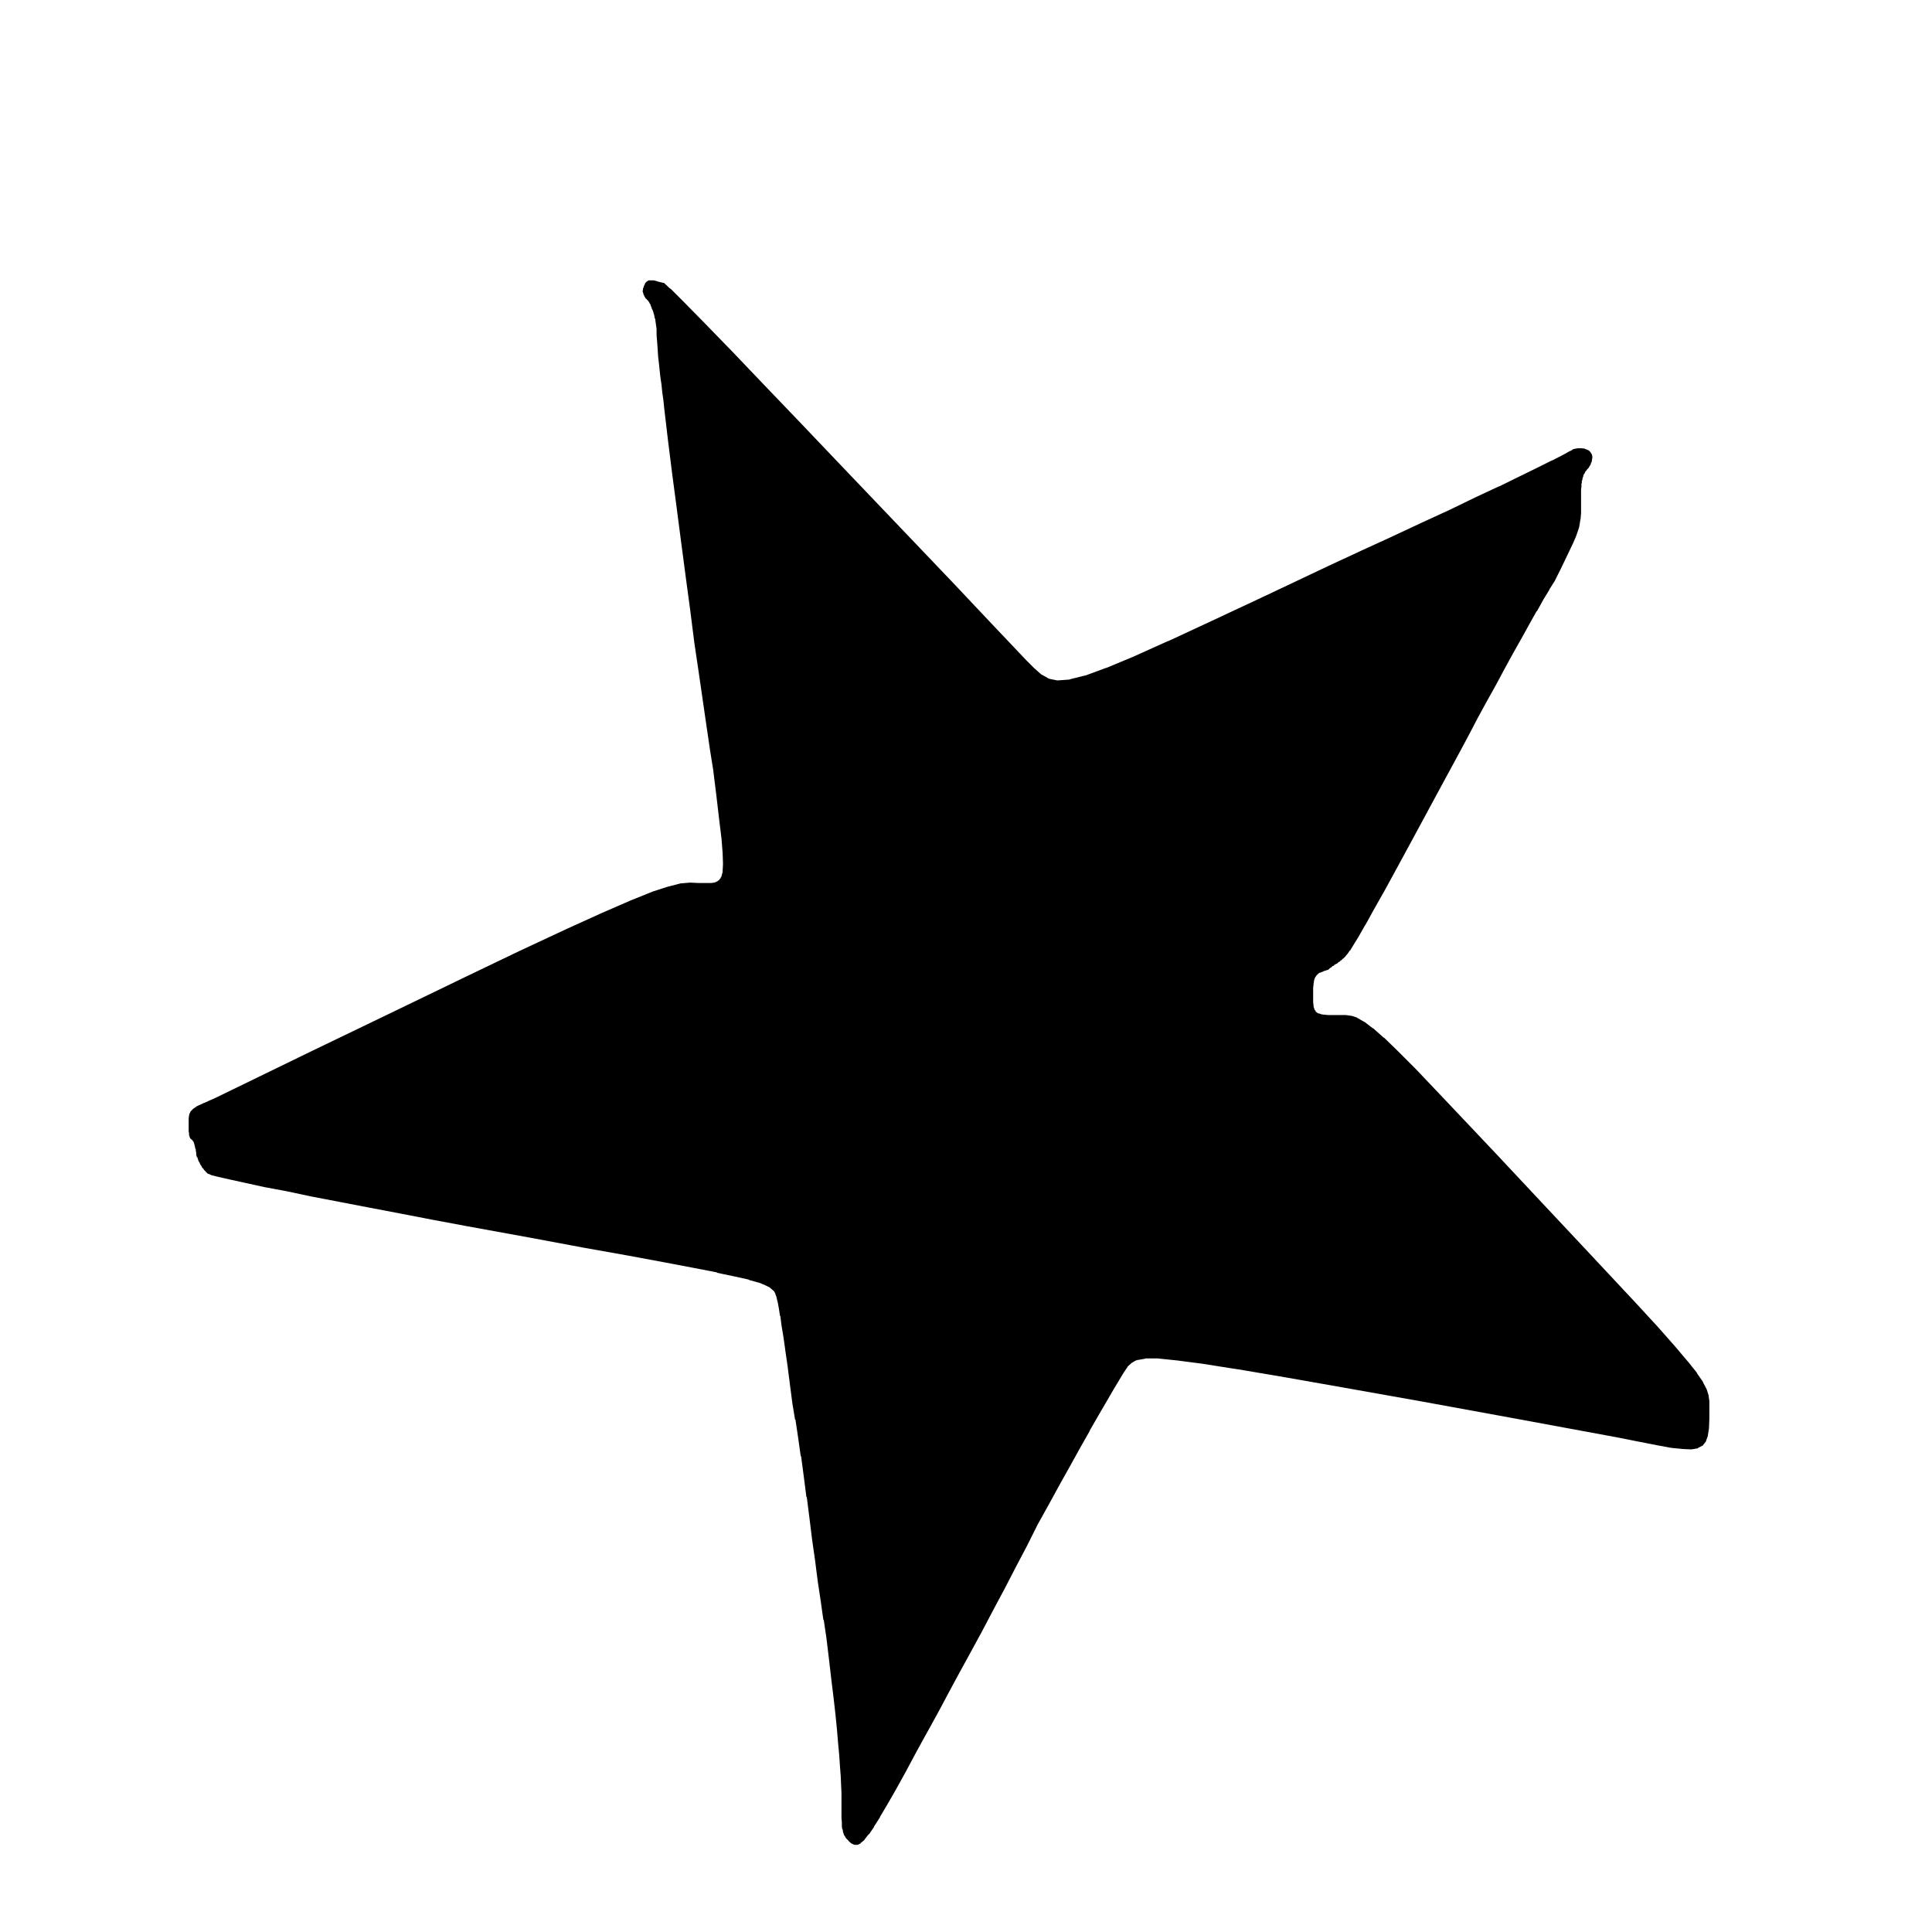
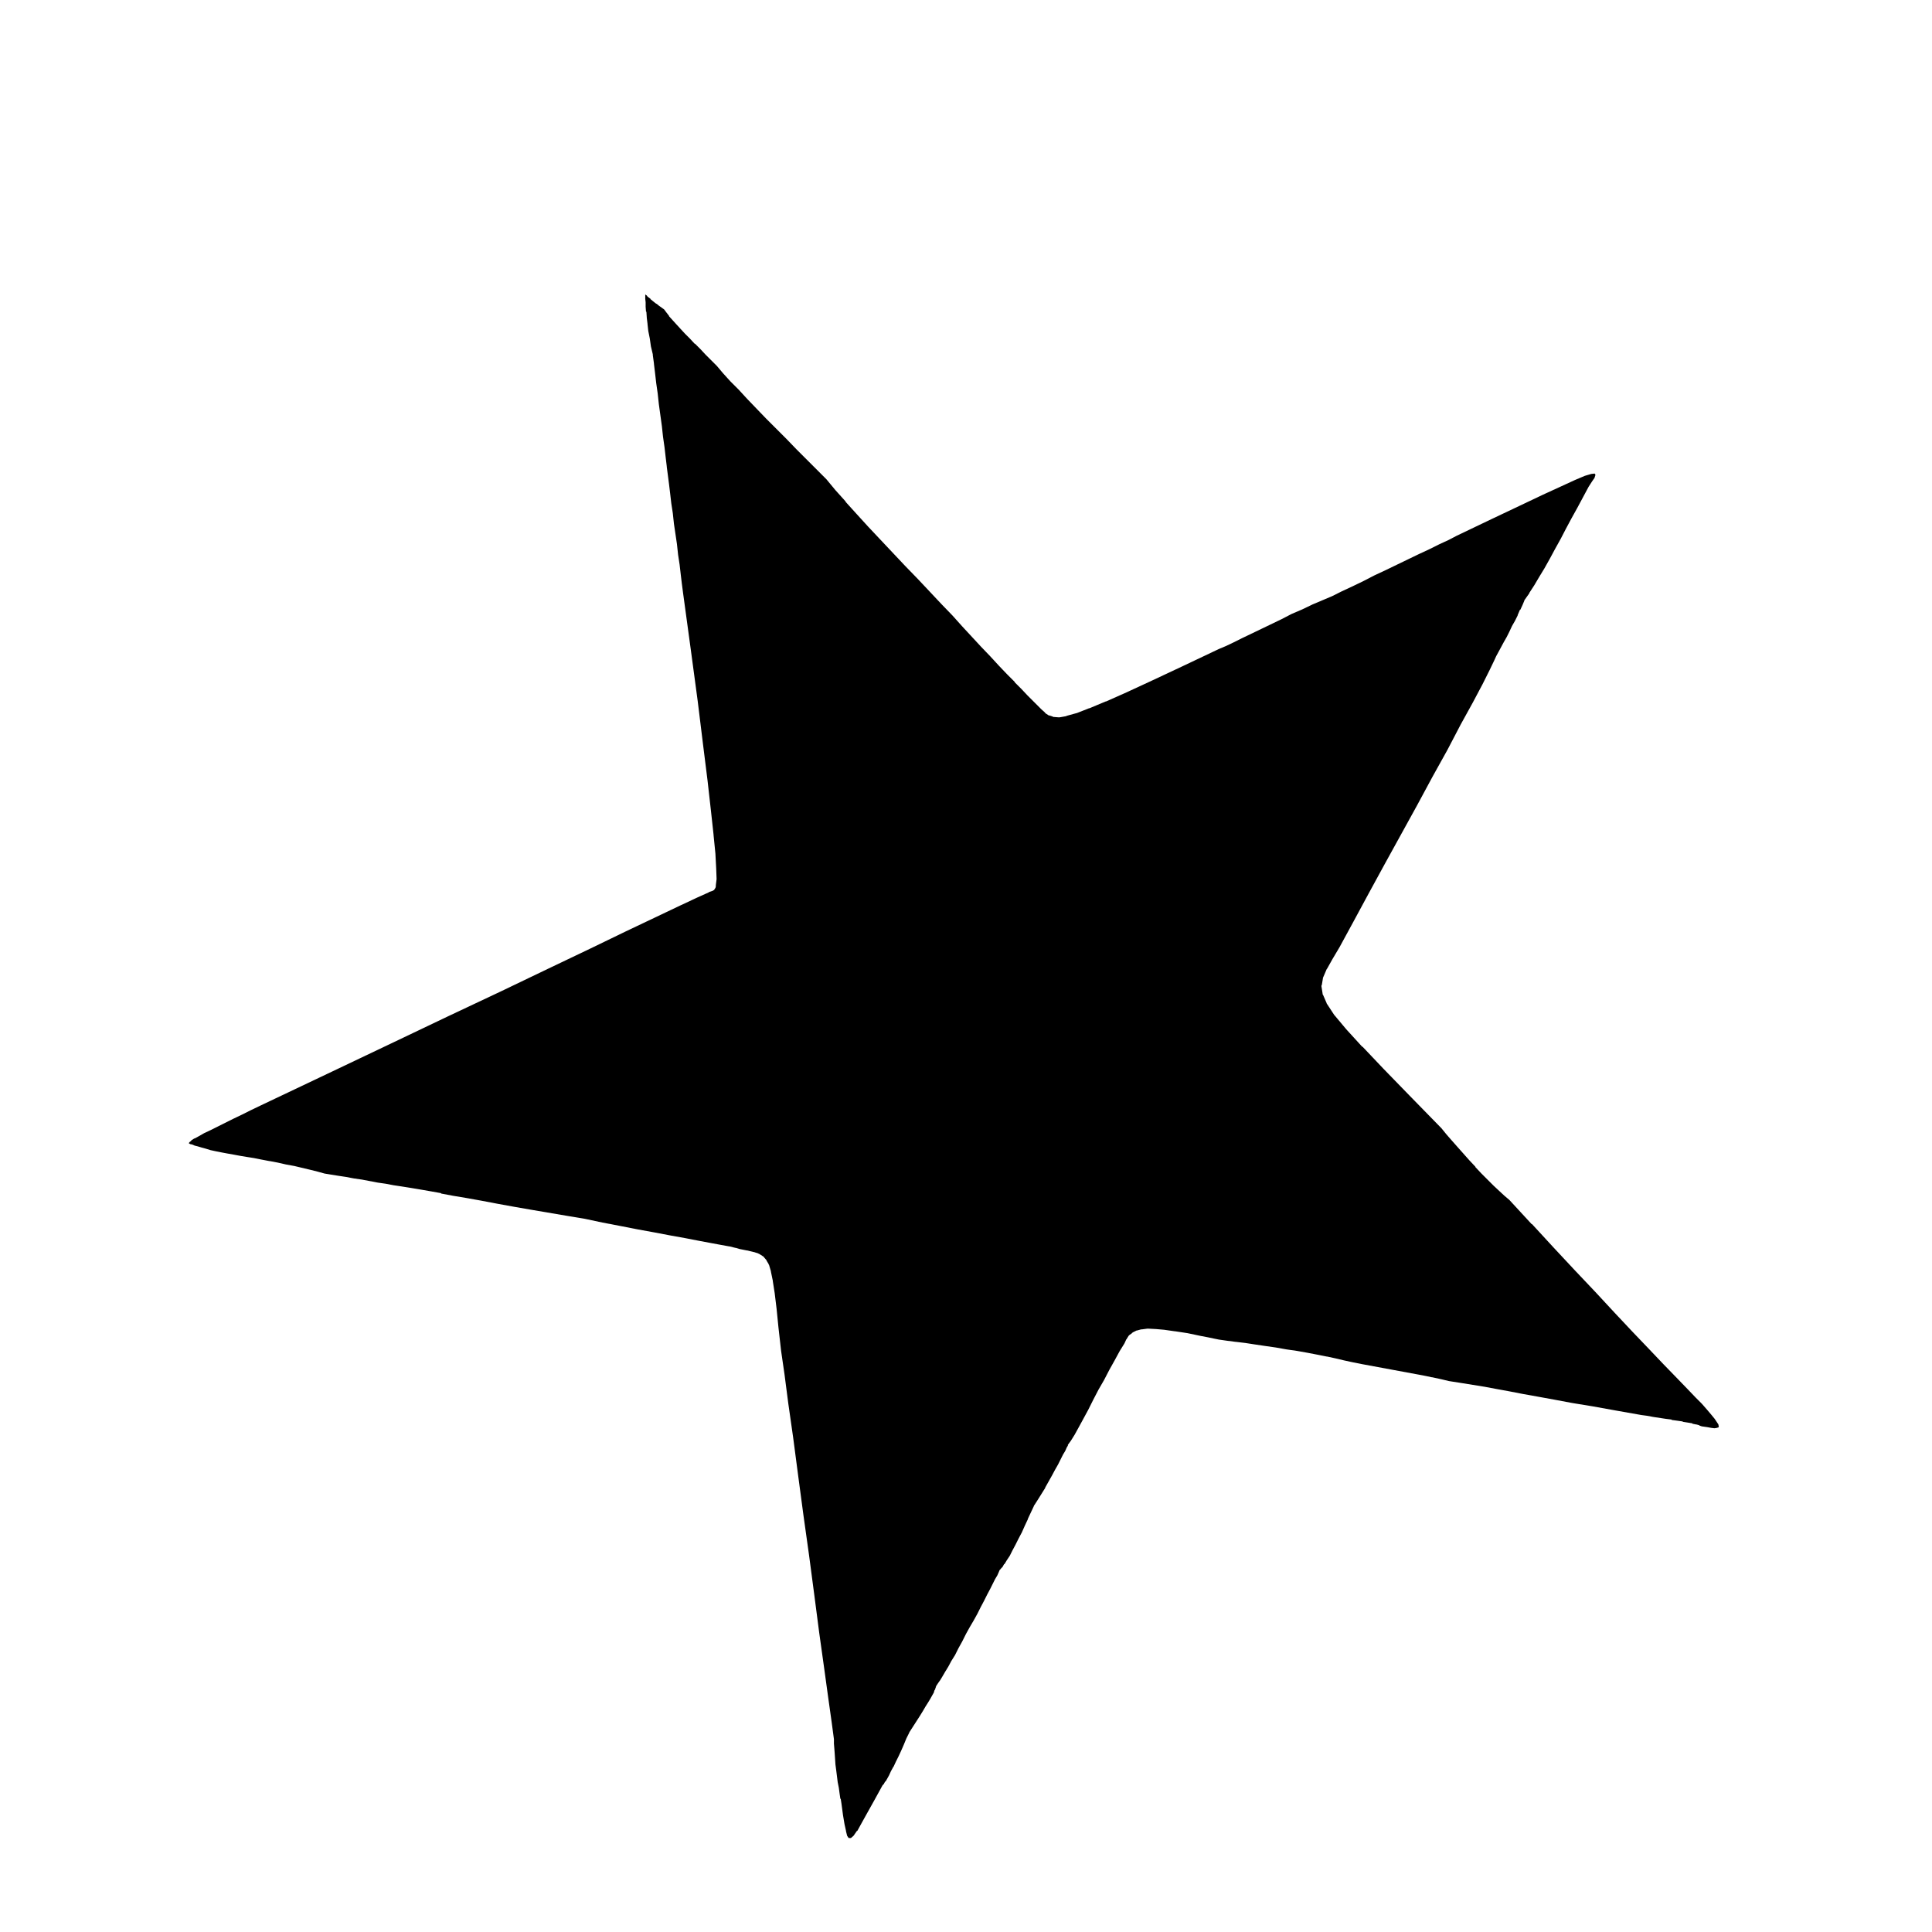
<svg xmlns="http://www.w3.org/2000/svg" width="512" height="512" viewBox="0 0 512 512">
-   <path d="M50.6,301.8 L50.6,301.9 L50.7,301.9 L50.8,302.0 L50.9,302.1 L51.0,302.2 L51.1,302.3 L51.1,302.4 L51.2,302.5 L51.3,302.6 L51.4,302.9 L51.4,302.9 L51.5,303.2 L51.5,303.3 L51.6,303.6 L51.6,303.7 L51.7,304.0 L51.7,304.1 L51.8,304.5 L51.9,304.6 L51.9,305.0 L51.9,305.1 L52.0,305.4 L52.0,305.6 L52.0,306.0 L52.0,306.0 L52.0,306.0 L52.2,306.7 L52.3,306.7 L52.5,307.3 L52.5,307.4 L52.7,307.9 L52.8,307.9 L53.0,308.4 L53.0,308.4 L53.2,308.8 L53.3,308.9 L53.5,309.2 L53.5,309.3 L53.7,309.6 L53.8,309.6 L54.0,309.9 L54.0,309.9 L54.2,310.2 L54.3,310.2 L54.5,310.5 L54.5,310.5 L54.7,310.7 L54.8,310.8 L55.0,311.0 L55.0,311.0 L55.0,311.0 L55.8,311.3 L55.9,311.4 L57.9,311.9 L57.9,311.9 L61.0,312.6 L61.0,312.6 L65.1,313.5 L70.1,314.6 L76.0,315.7 L82.6,317.1 L89.9,318.5 L97.7,320.0 L106.1,321.6 L114.9,323.3 L124.0,325.0 L140.5,328.0 L154.4,330.6 L166.2,332.7 L166.2,332.7 L175.9,334.5 L175.9,334.5 L183.8,336.0 L183.8,336.0 L190.0,337.2 L190.0,337.3 L194.8,338.3 L194.8,338.3 L198.4,339.1 L198.5,339.2 L201.0,339.9 L201.1,339.9 L202.8,340.6 L203.0,340.7 L204.0,341.2 L204.1,341.3 L204.2,341.4 L204.8,341.9 L204.9,342.0 L205.0,342.1 L205.1,342.2 L205.2,342.2 L205.2,342.4 L205.3,342.5 L205.5,342.9 L205.5,343.0 L205.8,343.8 L205.8,343.9 L206.1,345.1 L206.1,345.1 L206.4,346.7 L206.4,346.7 L206.7,348.7 L206.8,348.8 L207.1,351.2 L207.1,351.2 L207.6,354.2 L207.6,354.2 L208.1,357.7 L208.1,357.8 L208.7,361.9 L208.7,361.9 L209.3,366.6 L209.3,366.6 L210.0,372.0 L210.0,372.0 L210.7,376.2 L210.8,376.2 L211.5,380.9 L211.5,380.9 L212.2,385.9 L212.3,385.9 L213.0,391.2 L213.0,391.2 L213.7,396.7 L213.8,396.7 L214.5,402.2 L215.2,407.9 L216.0,413.5 L216.7,419.0 L217.5,424.3 L218.2,429.3 L218.3,429.3 L219.0,434.0 L219.0,434.0 L219.7,439.8 L219.7,439.8 L220.3,445.0 L220.3,445.0 L220.9,449.9 L220.9,449.9 L221.4,454.3 L221.4,454.3 L221.8,458.3 L221.8,458.3 L222.1,461.9 L222.1,461.9 L222.4,465.1 L222.4,465.1 L222.6,468.1 L222.6,468.1 L222.8,470.7 L222.8,470.7 L222.9,473.0 L222.9,473.1 L223.0,475.1 L223.0,475.2 L223.0,477.0 L223.0,477.0 L223.0,478.9 L223.0,480.4 L223.0,480.5 L223.0,481.8 L223.0,481.8 L223.1,482.9 L223.1,483.0 L223.1,483.9 L223.1,484.0 L223.2,484.7 L223.3,484.8 L223.4,485.4 L223.4,485.5 L223.6,486.0 L223.6,486.1 L223.8,486.5 L223.9,486.6 L224.1,487.0 L224.2,487.1 L224.5,487.5 L224.6,487.5 L225.0,488.0 L225.0,488.0 L225.7,488.6 L225.7,488.6 L225.8,488.6 L226.4,488.9 L226.5,488.9 L226.5,488.9 L227.2,488.9 L227.2,488.9 L227.3,488.9 L228.1,488.5 L228.1,488.4 L228.1,488.4 L229.1,487.6 L229.1,487.5 L230.2,486.1 L230.3,486.1 L231.6,484.2 L231.6,484.1 L233.2,481.6 L233.2,481.5 L235.1,478.3 L235.1,478.3 L237.4,474.3 L240.0,469.6 L243.0,464.0 L243.0,464.0 L244.7,460.9 L244.7,460.9 L246.7,457.3 L249.0,453.1 L251.5,448.4 L254.2,443.4 L257.1,438.1 L260.1,432.6 L263.1,426.9 L266.2,421.1 L269.2,415.3 L272.2,409.6 L275.0,404.0 L275.0,404.0 L278.0,398.6 L278.0,398.6 L280.9,393.3 L280.9,393.3 L283.7,388.3 L283.7,388.3 L286.3,383.6 L286.3,383.6 L288.8,379.2 L288.8,379.1 L291.1,375.1 L291.1,375.1 L293.2,371.5 L293.2,371.5 L295.0,368.4 L295.0,368.4 L296.5,365.9 L296.5,365.9 L297.7,363.9 L297.7,363.9 L298.5,362.7 L298.6,362.6 L298.9,362.1 L299.0,362.0 L299.1,361.9 L299.9,361.2 L300.0,361.1 L300.1,361.1 L300.2,361.0 L301.1,360.5 L301.3,360.5 L301.4,360.4 L301.6,360.4 L303.3,360.1 L303.4,360.1 L303.6,360.0 L306.6,360.0 L306.8,360.0 L311.6,360.5 L311.7,360.5 L318.6,361.4 L318.6,361.4 L328.1,362.9 L328.2,362.9 L340.6,365.0 L340.6,365.0 L356.5,367.8 L356.5,367.8 L376.2,371.3 L376.2,371.3 L400.3,375.7 L429.0,381.0 L429.0,381.0 L434.5,382.1 L439.1,383.0 L439.1,383.0 L442.9,383.7 L442.9,383.7 L445.9,384.0 L445.9,384.0 L448.2,384.1 L448.2,384.1 L448.3,384.1 L450.0,383.8 L450.0,383.7 L450.0,383.7 L451.2,383.1 L451.3,383.1 L451.3,383.0 L452.1,382.0 L452.1,382.0 L452.1,381.9 L452.6,380.5 L452.6,380.4 L452.6,380.4 L452.9,378.5 L452.9,378.4 L453.0,376.0 L453.0,376.0 L453.0,373.0 L453.0,373.0 L453.0,371.4 L453.0,371.3 L452.8,369.9 L452.8,369.8 L452.8,369.8 L452.3,368.2 L452.3,368.2 L452.3,368.2 L451.3,366.3 L451.3,366.2 L449.7,363.9 L449.7,363.8 L447.3,360.8 L447.2,360.7 L443.9,356.8 L443.9,356.8 L439.4,351.7 L439.4,351.7 L433.6,345.4 L426.4,337.7 L417.6,328.3 L407.0,317.0 L396.7,306.0 L388.0,296.8 L380.9,289.3 L375.1,283.2 L375.1,283.2 L370.4,278.5 L370.4,278.5 L366.8,275.0 L366.7,275.0 L363.9,272.5 L363.8,272.5 L361.6,270.8 L361.5,270.8 L359.8,269.8 L359.7,269.8 L359.7,269.7 L358.2,269.2 L358.2,269.2 L358.1,269.2 L356.7,269.0 L356.6,269.0 L355.0,269.0 L355.0,269.0 L353.4,269.0 L353.4,269.0 L352.1,269.0 L352.0,269.0 L351.0,268.9 L350.9,268.9 L350.2,268.8 L350.1,268.8 L350.0,268.7 L349.6,268.6 L349.5,268.6 L349.3,268.5 L349.2,268.5 L349.1,268.4 L349.0,268.3 L348.8,268.2 L348.7,268.1 L348.7,268.0 L348.6,267.9 L348.5,267.7 L348.4,267.6 L348.3,267.4 L348.3,267.2 L348.2,267.1 L348.1,266.6 L348.1,266.4 L348.0,265.6 L348.0,265.5 L348.0,264.4 L348.0,264.4 L348.0,263.0 L348.0,263.0 L348.0,261.9 L348.0,261.8 L348.1,260.9 L348.1,260.8 L348.2,260.2 L348.2,260.0 L348.3,259.6 L348.4,259.4 L348.4,259.3 L348.5,259.1 L348.6,258.9 L348.7,258.8 L348.8,258.6 L348.9,258.5 L349.0,258.4 L349.1,258.3 L349.2,258.2 L349.3,258.1 L349.5,257.9 L349.7,257.8 L350.1,257.7 L350.2,257.6 L350.6,257.5 L350.7,257.4 L351.3,257.2 L351.3,257.2 L352.0,257.0 L352.0,257.0 L352.0,257.0 L352.2,256.8 L352.3,256.7 L352.5,256.5 L352.6,256.5 L352.9,256.3 L352.9,256.2 L353.2,256.0 L353.3,256.0 L353.6,255.8 L353.6,255.7 L354.4,255.3 L354.7,255.0 L354.7,255.0 L355.1,254.8 L355.1,254.7 L355.4,254.5 L355.4,254.5 L355.7,254.3 L355.7,254.2 L356.0,254.0 L356.0,254.0 L356.5,253.5 L356.5,253.5 L357.0,252.9 L357.1,252.8 L357.7,251.9 L357.8,251.9 L358.7,250.4 L358.7,250.4 L360.0,248.3 L360.0,248.3 L361.7,245.3 L361.8,245.2 L364.0,241.2 L367.0,235.9 L370.6,229.3 L375.1,221.0 L380.5,211.0 L387.0,199.0 L389.3,194.7 L389.3,194.7 L391.6,190.3 L391.6,190.3 L394.0,185.9 L394.0,185.9 L396.4,181.6 L396.4,181.6 L398.7,177.3 L398.7,177.3 L401.0,173.1 L401.0,173.1 L403.2,169.2 L403.2,169.2 L405.3,165.4 L405.3,165.4 L407.2,162.0 L407.3,162.0 L409.0,158.9 L409.0,158.9 L410.6,156.3 L410.6,156.2 L412.0,154.0 L412.0,154.0 L413.6,150.8 L414.9,148.1 L416.0,145.8 L416.0,145.8 L416.9,143.9 L416.9,143.9 L417.6,142.3 L417.6,142.3 L418.1,140.9 L418.1,140.9 L418.5,139.7 L418.5,139.6 L418.7,138.5 L418.7,138.4 L418.9,137.3 L418.9,137.2 L419.0,136.0 L419.0,136.0 L419.0,134.6 L419.0,134.6 L419.0,133.0 L419.0,131.8 L419.0,131.8 L419.0,130.7 L419.0,130.7 L419.0,129.8 L419.0,129.7 L419.1,128.9 L419.1,128.9 L419.1,128.1 L419.2,128.1 L419.2,127.4 L419.3,127.3 L419.4,126.8 L419.4,126.7 L419.6,126.2 L419.6,126.0 L419.8,125.6 L419.9,125.5 L420.1,125.1 L420.2,124.9 L420.5,124.6 L420.6,124.4 L421.0,124.0 L421.0,124.0 L421.0,124.0 L421.4,123.3 L421.5,123.2 L421.7,122.5 L421.7,122.5 L421.8,122.5 L421.9,121.8 L421.9,121.8 L421.9,121.8 L422.0,121.2 L422.0,121.1 L422.0,121.1 L421.9,120.6 L421.9,120.5 L421.9,120.5 L421.6,120.0 L421.6,120.0 L421.6,120.0 L421.3,119.6 L421.2,119.5 L421.2,119.5 L420.7,119.2 L420.7,119.2 L420.7,119.2 L420.1,119.0 L420.0,118.9 L420.0,118.9 L419.2,118.8 L419.2,118.8 L419.1,118.8 L418.2,118.8 L418.1,118.8 L417.0,119.0 L417.0,119.0 L417.0,119.0 L416.2,119.5 L416.1,119.5 L414.3,120.5 L414.3,120.5 L411.4,122.0 L411.3,122.0 L407.5,123.9 L407.5,123.9 L402.8,126.2 L402.8,126.2 L397.3,128.9 L397.2,128.9 L391.0,131.8 L391.0,131.8 L384.2,135.1 L384.2,135.1 L376.8,138.5 L376.8,138.5 L368.9,142.2 L368.9,142.2 L360.6,146.0 L360.6,146.0 L352.0,150.0 L352.0,150.0 L335.1,158.0 L335.1,158.0 L321.0,164.6 L321.0,164.6 L309.6,169.9 L309.5,169.9 L300.4,174.0 L300.4,174.0 L293.2,177.0 L293.1,177.0 L287.7,179.0 L287.6,179.0 L283.6,180.0 L283.4,180.1 L283.3,180.1 L280.5,180.3 L280.4,180.3 L280.2,180.3 L280.1,180.3 L278.1,179.9 L278.0,179.8 L277.8,179.8 L277.7,179.7 L276.1,178.8 L275.9,178.7 L275.8,178.6 L274.1,177.1 L274.0,177.0 L272.0,175.0 L272.0,175.0 L262.8,165.3 L252.9,154.8 L242.5,143.9 L232.0,132.9 L221.6,122.0 L211.6,111.5 L202.3,101.8 L194.0,93.1 L186.9,85.8 L181.4,80.2 L181.4,80.2 L177.7,76.5 L177.6,76.5 L176.0,75.0 L176.0,75.0 L176.0,75.0 L175.1,74.8 L174.3,74.6 L174.3,74.6 L173.7,74.4 L173.7,74.4 L173.2,74.3 L173.1,74.3 L172.8,74.3 L172.7,74.3 L172.4,74.3 L172.3,74.3 L172.1,74.3 L172.1,74.3 L172.1,74.3 L171.9,74.3 L171.9,74.3 L171.8,74.4 L171.7,74.4 L171.6,74.4 L171.6,74.5 L171.5,74.6 L171.4,74.6 L171.2,74.8 L171.2,74.8 L171.0,75.0 L171.0,75.0 L171.0,75.0 L170.8,75.5 L170.8,75.5 L170.6,75.9 L170.6,76.0 L170.5,76.3 L170.4,76.4 L170.4,76.7 L170.4,76.8 L170.3,77.1 L170.3,77.1 L170.3,77.2 L170.4,77.5 L170.4,77.5 L170.4,77.5 L170.5,77.8 L170.5,77.9 L170.5,77.9 L170.6,78.2 L170.7,78.3 L170.8,78.6 L170.9,78.7 L171.1,79.1 L171.2,79.1 L171.5,79.5 L171.6,79.5 L171.8,79.8 L171.9,79.9 L172.0,80.1 L172.1,80.2 L172.2,80.5 L172.3,80.5 L172.5,81.1 L172.5,81.1 L172.7,81.6 L172.7,81.7 L173.0,82.3 L173.0,82.3 L173.2,82.9 L173.2,83.0 L173.4,83.6 L173.4,83.7 L173.5,84.3 L173.6,84.4 L173.7,85.0 L173.7,85.1 L173.8,85.7 L173.8,85.8 L173.9,86.5 L173.9,86.5 L174.0,87.2 L174.0,87.3 L174.0,88.0 L174.0,88.0 L174.0,88.9 L174.0,88.9 L174.1,90.0 L174.1,90.0 L174.2,91.3 L174.2,91.3 L174.3,92.7 L174.4,94.4 L174.6,96.1 L174.8,98.0 L175.0,99.9 L175.3,101.9 L175.5,103.9 L175.8,106.0 L176.0,108.0 L176.0,108.0 L177.0,116.5 L178.1,125.3 L179.3,134.4 L180.5,143.6 L181.7,152.7 L182.9,161.6 L184.0,170.3 L185.2,178.4 L186.3,186.0 L187.3,192.9 L188.2,199.0 L189.0,204.0 L189.0,204.0 L189.9,211.3 L189.9,211.3 L190.6,217.3 L190.6,217.3 L191.2,222.2 L191.2,222.2 L191.5,226.0 L191.5,226.0 L191.6,228.8 L191.6,229.0 L191.5,230.9 L191.5,231.0 L191.5,231.1 L191.2,232.2 L191.2,232.3 L191.1,232.4 L191.0,232.5 L191.0,232.7 L190.7,233.0 L190.6,233.2 L190.5,233.3 L190.4,233.3 L190.3,233.4 L190.2,233.5 L189.8,233.7 L189.6,233.8 L189.5,233.8 L189.3,233.9 L188.5,234.0 L188.2,234.0 L186.9,234.0 L186.8,234.0 L185.0,234.0 L185.0,234.0 L182.9,233.9 L182.9,233.9 L182.9,233.9 L180.5,234.1 L180.4,234.1 L177.3,234.9 L177.2,234.9 L172.9,236.3 L172.9,236.3 L167.2,238.6 L167.2,238.6 L159.6,241.9 L159.6,241.9 L149.9,246.3 L149.9,246.3 L137.7,252.0 L122.7,259.2 L104.5,268.0 L82.7,278.5 L57.0,291.0 L57.0,291.0 L55.4,291.7 L54.1,292.3 L54.0,292.3 L53.0,292.8 L52.9,292.8 L52.1,293.2 L52.0,293.3 L51.4,293.7 L51.4,293.7 L50.9,294.1 L50.9,294.1 L50.9,294.2 L50.5,294.5 L50.5,294.6 L50.5,294.6 L50.3,295.0 L50.3,295.1 L50.2,295.1 L50.1,295.6 L50.1,295.7 L50.0,296.3 L50.0,296.3 L50.0,297.1 L50.0,297.1 L50.0,298.0 L50.0,298.5 L50.0,299.0 L50.0,299.0 L50.0,299.5 L50.0,299.5 L50.0,299.9 L50.0,299.9 L50.1,300.3 L50.1,300.4 L50.1,300.7 L50.1,300.8 L50.2,301.1 L50.2,301.1 L50.3,301.4 L50.3,301.4 L50.3,301.4 L50.4,301.6 L50.4,301.7 L50.4,301.7 L50.6,301.8 L50.6,301.8 Z " fill="#000" fill-rule="evenodd" />
+   <path d="M50.0,303.0 L50.0,303.0 L50.1,303.0 L50.1,303.0 L50.4,303.2 L50.4,303.2 L50.9,303.3 L50.9,303.3 L51.6,303.6 L51.6,303.6 L52.4,303.8 L52.4,303.8 L53.4,304.1 L53.4,304.1 L54.5,304.4 L54.5,304.4 L55.8,304.8 L55.8,304.8 L57.2,305.1 L57.2,305.1 L58.7,305.4 L58.7,305.4 L60.3,305.7 L60.3,305.7 L62.0,306.0 L62.0,306.0 L63.6,306.3 L63.6,306.3 L65.4,306.6 L65.4,306.6 L67.3,306.9 L67.3,306.9 L69.3,307.3 L69.3,307.3 L71.4,307.7 L71.5,307.7 L73.6,308.1 L73.6,308.1 L75.8,308.6 L75.8,308.6 L78.0,309.0 L78.0,309.0 L80.1,309.5 L80.1,309.5 L82.2,310.0 L82.2,310.0 L84.2,310.5 L84.2,310.5 L86.0,311.0 L86.0,311.0 L87.8,311.3 L87.8,311.3 L89.7,311.6 L89.7,311.6 L91.7,311.9 L91.7,311.9 L93.8,312.3 L93.8,312.3 L95.9,312.6 L95.9,312.6 L100.1,313.4 L102.2,313.7 L104.3,314.1 L106.3,314.4 L108.2,314.7 L110.0,315.0 L110.0,315.0 L111.8,315.3 L111.8,315.3 L114.1,315.7 L114.1,315.7 L116.9,316.2 L116.9,316.3 L120.1,316.9 L123.7,317.5 L127.6,318.2 L131.8,319.0 L136.2,319.8 L140.8,320.6 L145.5,321.4 L150.2,322.2 L155.0,323.0 L155.0,323.0 L159.7,324.0 L164.4,324.9 L169.0,325.8 L173.4,326.6 L177.6,327.4 L181.5,328.1 L185.1,328.8 L185.1,328.8 L188.3,329.4 L188.3,329.4 L191.0,329.9 L191.0,329.9 L193.2,330.3 L193.3,330.3 L194.9,330.7 L195.0,330.7 L196.0,331.0 L196.0,331.0 L198.0,331.4 L198.1,331.4 L199.7,331.8 L199.8,331.8 L201.0,332.2 L201.1,332.3 L201.2,332.3 L202.0,332.8 L202.1,332.9 L202.2,332.9 L202.3,333.0 L202.9,333.7 L203.0,333.8 L203.1,333.9 L203.1,334.0 L203.7,335.0 L203.7,335.1 L203.8,335.2 L204.3,336.9 L204.3,337.0 L204.8,339.4 L204.8,339.5 L205.3,342.7 L205.3,342.7 L205.8,346.8 L205.8,346.8 L206.3,351.8 L207.0,358.0 L207.0,358.0 L207.9,364.2 L207.9,364.2 L208.9,371.9 L208.9,371.9 L210.2,381.0 L211.5,390.9 L212.9,401.4 L214.4,412.1 L215.8,422.7 L217.1,432.7 L218.4,442.0 L219.5,450.0 L220.4,456.4 L221.0,460.9 L221.0,461.1 L221.0,462.1 L221.0,462.1 L221.1,463.3 L221.1,463.3 L221.2,464.6 L221.2,464.6 L221.3,466.1 L221.3,466.1 L221.4,467.6 L221.4,467.6 L221.6,469.1 L221.6,469.1 L221.8,470.7 L221.8,470.7 L222.0,472.3 L222.0,472.3 L222.3,473.8 L222.3,473.8 L222.5,475.3 L222.5,475.3 L222.7,476.7 L222.8,476.7 L223.0,478.0 L223.0,478.0 L223.4,481.0 L223.8,483.4 L223.8,483.4 L224.2,485.2 L224.2,485.3 L224.5,486.5 L224.5,486.5 L224.5,486.5 L224.9,487.1 L225.0,487.1 L225.0,487.1 L225.5,487.1 L225.5,487.1 L225.5,487.1 L226.2,486.5 L226.2,486.5 L226.2,486.5 L227.1,485.2 L227.2,485.2 L228.3,483.2 L228.3,483.2 L229.8,480.5 L231.7,477.1 L231.7,477.1 L233.9,473.1 L234.0,473.0 L234.1,472.9 L234.3,472.7 L234.3,472.6 L234.6,472.1 L234.7,472.1 L235.1,471.4 L235.1,471.4 L235.6,470.5 L235.6,470.5 L236.1,469.4 L236.1,469.4 L236.7,468.3 L236.8,468.2 L237.4,466.9 L237.4,466.9 L238.1,465.5 L238.1,465.5 L238.8,464.0 L239.5,462.4 L240.2,460.7 L241.0,459.1 L241.0,459.0 L241.1,458.9 L242.0,457.5 L242.9,456.1 L243.8,454.7 L244.6,453.4 L244.6,453.4 L245.3,452.2 L245.3,452.2 L246.0,451.1 L246.0,451.1 L246.6,450.1 L246.6,450.1 L247.1,449.2 L247.1,449.2 L247.5,448.5 L247.5,448.4 L247.7,447.8 L247.8,447.8 L247.9,447.4 L247.9,447.3 L247.9,447.3 L248.0,447.2 L248.0,447.1 L248.0,447.0 L248.1,446.9 L248.1,446.8 L248.3,446.5 L248.7,445.9 L249.2,445.2 L249.8,444.2 L250.5,443.0 L251.3,441.7 L251.3,441.7 L252.1,440.2 L252.1,440.2 L253.1,438.6 L253.1,438.6 L254.0,436.8 L254.0,436.8 L255.0,435.0 L255.0,435.0 L256.0,433.0 L256.0,433.0 L257.0,431.2 L258.0,429.5 L259.0,427.7 L259.9,425.9 L260.8,424.2 L261.6,422.6 L262.4,421.1 L263.1,419.7 L263.7,418.5 L264.3,417.5 L264.7,416.6 L264.9,416.1 L265.0,416.0 L265.0,416.0 L265.1,415.9 L265.5,415.4 L265.6,415.4 L266.1,414.5 L266.2,414.5 L266.8,413.5 L266.8,413.5 L267.6,412.3 L267.6,412.3 L268.3,410.9 L268.3,410.9 L269.1,409.4 L269.1,409.4 L269.9,407.8 L269.9,407.8 L270.8,406.1 L270.8,406.1 L271.6,404.3 L271.6,404.3 L272.4,402.6 L272.4,402.5 L273.2,400.8 L273.2,400.8 L274.0,399.1 L274.0,399.0 L274.1,398.9 L275.0,397.5 L275.0,397.5 L276.0,395.9 L276.0,395.9 L277.0,394.3 L277.0,394.2 L277.9,392.6 L277.9,392.6 L278.8,391.0 L278.8,391.0 L279.6,389.5 L280.4,388.1 L281.1,386.7 L281.7,385.5 L282.3,384.5 L282.7,383.6 L283.0,383.1 L283.0,382.9 L283.8,381.8 L283.8,381.8 L284.8,380.2 L284.8,380.2 L285.9,378.2 L285.9,378.2 L287.1,376.0 L288.4,373.6 L289.7,371.0 L291.1,368.3 L291.1,368.3 L292.6,365.7 L292.6,365.7 L294.0,363.0 L294.0,363.0 L295.4,360.5 L295.4,360.5 L296.7,358.1 L296.7,358.1 L298.0,356.0 L298.0,356.0 L298.5,354.9 L298.6,354.9 L298.6,354.8 L299.1,354.0 L299.2,353.9 L299.3,353.8 L300.0,353.3 L300.0,353.2 L300.1,353.2 L300.2,353.1 L301.0,352.7 L301.2,352.6 L301.3,352.6 L302.4,352.3 L302.5,352.3 L302.6,352.3 L304.1,352.1 L304.2,352.1 L306.1,352.2 L306.2,352.2 L308.5,352.4 L308.5,352.4 L311.3,352.8 L311.4,352.8 L314.7,353.3 L314.7,353.3 L318.5,354.1 L318.6,354.1 L323.0,355.0 L323.0,355.0 L325.1,355.3 L325.1,355.3 L327.4,355.6 L327.5,355.6 L330.0,355.9 L330.0,355.9 L332.6,356.3 L332.6,356.3 L335.3,356.7 L335.3,356.7 L338.1,357.1 L338.1,357.1 L340.9,357.6 L340.9,357.6 L343.7,358.0 L343.7,358.0 L346.5,358.5 L346.5,358.5 L349.1,359.0 L349.1,359.0 L351.6,359.5 L351.7,359.5 L354.0,360.0 L354.0,360.0 L356.1,360.5 L356.1,360.5 L358.4,361.0 L358.4,361.0 L360.9,361.5 L363.6,362.0 L366.3,362.5 L371.7,363.5 L371.7,363.5 L374.4,364.0 L374.4,364.0 L377.1,364.5 L377.1,364.5 L379.5,365.0 L379.6,365.0 L381.9,365.5 L381.9,365.5 L384.0,366.0 L384.0,366.0 L387.2,366.5 L387.2,366.5 L390.3,367.0 L390.3,367.0 L393.4,367.5 L393.4,367.5 L396.6,368.1 L396.6,368.1 L399.9,368.7 L399.9,368.7 L403.5,369.4 L407.4,370.1 L411.8,370.9 L416.6,371.8 L422.1,372.7 L428.2,373.8 L435.0,375.0 L435.0,375.0 L436.5,375.2 L438.1,375.5 L441.4,376.0 L441.4,376.0 L443.0,376.2 L443.0,376.3 L444.5,376.5 L444.5,376.5 L445.9,376.7 L446.0,376.8 L447.3,377.0 L447.3,377.0 L448.5,377.2 L448.5,377.3 L449.5,377.5 L449.6,377.5 L450.3,377.7 L450.4,377.8 L451.0,378.0 L451.0,378.0 L451.0,378.0 L452.4,378.2 L452.4,378.2 L453.5,378.4 L453.5,378.4 L454.3,378.5 L454.4,378.5 L455.0,378.4 L455.0,378.4 L455.0,378.4 L455.3,378.3 L455.4,378.3 L455.4,378.3 L455.5,378.0 L455.5,378.0 L455.5,378.0 L455.4,377.6 L455.4,377.5 L455.4,377.5 L455.0,376.9 L455.0,376.9 L454.4,376.0 L454.4,376.0 L453.5,374.9 L453.5,374.9 L452.4,373.6 L451.0,372.0 L451.0,372.0 L449.4,370.4 L449.4,370.4 L447.2,368.1 L447.2,368.1 L444.3,365.1 L444.3,365.1 L440.9,361.6 L440.9,361.6 L437.0,357.5 L437.0,357.5 L432.6,352.9 L432.6,352.9 L427.9,347.9 L427.9,347.9 L422.8,342.4 L422.8,342.4 L417.4,336.7 L417.4,336.7 L411.8,330.7 L411.8,330.7 L406.0,324.4 L405.9,324.4 L400.0,318.0 L400.0,318.0 L398.7,316.9 L398.7,316.9 L397.3,315.6 L397.3,315.6 L395.8,314.2 L395.8,314.2 L394.2,312.6 L394.2,312.6 L392.6,311.0 L392.6,311.0 L391.0,309.3 L391.0,309.2 L389.4,307.5 L389.4,307.5 L387.8,305.7 L387.8,305.7 L386.2,303.9 L386.2,303.9 L384.7,302.2 L384.7,302.2 L383.3,300.6 L383.3,300.6 L382.0,299.0 L382.0,299.0 L373.5,290.3 L366.6,283.2 L366.6,283.2 L361.1,277.4 L361.0,277.4 L356.8,272.8 L356.8,272.8 L353.7,269.1 L353.6,269.0 L351.7,266.1 L351.6,266.0 L351.6,265.9 L350.6,263.6 L350.5,263.5 L350.5,263.4 L350.5,263.3 L350.2,261.4 L350.2,261.3 L350.2,261.2 L350.3,261.0 L350.6,259.2 L350.6,259.1 L350.7,258.9 L351.6,256.8 L351.7,256.7 L353.1,254.2 L353.1,254.2 L355.0,251.0 L355.0,251.0 L358.7,244.2 L358.7,244.2 L362.7,236.8 L362.7,236.8 L366.9,229.1 L371.2,221.3 L375.5,213.5 L379.6,205.9 L383.6,198.7 L387.1,192.0 L390.3,186.2 L392.9,181.3 L392.9,181.3 L394.8,177.5 L394.8,177.5 L396.0,175.0 L396.0,175.0 L396.5,173.9 L396.5,173.9 L397.1,172.8 L397.1,172.8 L397.8,171.5 L397.8,171.5 L398.5,170.2 L399.3,168.8 L400.0,167.4 L400.7,165.9 L401.5,164.5 L401.5,164.5 L402.2,163.1 L402.2,163.0 L402.8,161.6 L402.9,161.6 L403.5,160.3 L403.5,160.3 L404.0,159.1 L404.0,159.0 L404.1,158.9 L405.3,157.2 L405.3,157.1 L406.6,155.1 L406.6,155.1 L407.9,152.9 L407.9,152.9 L409.3,150.6 L409.3,150.6 L410.7,148.1 L410.7,148.1 L412.1,145.5 L413.6,142.8 L415.0,140.1 L416.5,137.3 L418.0,134.6 L418.0,134.6 L419.5,131.8 L419.5,131.8 L421.0,129.0 L421.0,129.0 L421.9,127.6 L421.9,127.6 L422.6,126.6 L422.6,126.6 L422.6,126.5 L422.8,125.9 L422.8,125.8 L422.8,125.8 L422.6,125.5 L422.6,125.5 L422.6,125.5 L421.7,125.6 L421.7,125.6 L421.7,125.6 L420.0,126.1 L420.0,126.1 L417.4,127.2 L417.4,127.2 L413.7,128.9 L413.7,128.9 L408.9,131.1 L402.8,134.0 L395.2,137.6 L386.0,142.0 L386.0,142.0 L383.9,143.1 L383.9,143.1 L381.5,144.2 L381.5,144.2 L378.9,145.5 L378.9,145.5 L376.1,146.8 L376.1,146.8 L373.2,148.2 L370.3,149.6 L367.2,151.1 L364.2,152.5 L361.3,154.0 L358.4,155.4 L355.6,156.7 L353.0,158.0 L353.0,158.0 L350.4,159.1 L350.4,159.1 L347.8,160.2 L347.8,160.2 L345.1,161.5 L345.1,161.5 L342.3,162.7 L339.6,164.1 L336.9,165.4 L334.2,166.7 L331.7,167.9 L331.7,167.9 L329.2,169.1 L329.2,169.1 L327.0,170.2 L327.0,170.2 L324.9,171.2 L324.9,171.2 L323.0,172.0 L323.0,172.0 L313.3,176.6 L313.3,176.6 L305.2,180.4 L305.2,180.4 L298.5,183.5 L298.5,183.5 L293.1,185.9 L293.0,185.9 L288.7,187.7 L288.6,187.7 L285.3,189.0 L285.2,189.0 L282.7,189.7 L282.5,189.8 L280.8,190.1 L280.6,190.1 L280.5,190.1 L279.3,190.0 L279.2,190.0 L279.1,190.0 L279.0,189.9 L278.1,189.6 L278.0,189.6 L277.9,189.6 L277.8,189.5 L277.0,189.0 L277.0,188.9 L276.9,188.8 L276.0,188.0 L276.0,188.0 L275.6,187.6 L275.6,187.6 L274.8,186.8 L274.8,186.8 L273.7,185.7 L273.7,185.7 L272.3,184.3 L272.3,184.3 L270.7,182.6 L270.7,182.6 L268.9,180.8 L268.9,180.7 L266.9,178.7 L266.8,178.6 L264.7,176.4 L264.7,176.4 L262.4,173.9 L262.4,173.9 L260.0,171.4 L260.0,171.4 L257.5,168.7 L257.5,168.7 L255.0,166.0 L252.4,163.1 L249.5,160.1 L246.4,156.8 L243.2,153.4 L239.9,150.0 L239.9,150.0 L236.6,146.5 L236.6,146.5 L233.3,143.0 L233.3,143.0 L230.1,139.6 L230.1,139.6 L227.0,136.2 L227.0,136.2 L224.1,133.0 L224.1,132.9 L221.4,129.9 L221.4,129.9 L219.0,127.0 L219.0,127.0 L216.4,124.4 L213.8,121.8 L213.8,121.8 L211.1,119.1 L211.1,119.1 L208.4,116.3 L208.4,116.3 L205.7,113.6 L205.7,113.6 L203.0,110.9 L203.0,110.9 L200.4,108.2 L200.4,108.2 L198.0,105.7 L198.0,105.7 L195.7,103.2 L195.7,103.2 L193.5,101.0 L193.5,101.0 L191.6,98.9 L191.6,98.9 L190.0,97.0 L190.0,97.0 L188.5,95.5 L188.5,95.5 L187.0,94.0 L187.0,94.0 L185.6,92.5 L185.6,92.5 L184.2,91.1 L184.1,91.1 L182.8,89.7 L182.8,89.7 L181.5,88.4 L181.5,88.4 L180.3,87.1 L180.3,87.1 L179.2,85.9 L179.2,85.9 L178.2,84.8 L178.2,84.8 L177.3,83.8 L177.3,83.7 L176.6,82.8 L176.6,82.8 L176.0,82.0 L176.0,82.0 L176.0,82.0 L175.3,81.5 L175.3,81.5 L174.6,81.0 L174.6,81.0 L174.0,80.5 L173.9,80.5 L173.4,80.1 L173.4,80.1 L172.9,79.7 L172.8,79.6 L172.4,79.3 L172.4,79.2 L172.0,78.9 L172.0,78.9 L171.6,78.6 L171.6,78.6 L171.4,78.3 L171.4,78.3 L171.2,78.2 L171.2,78.2 L171.0,78.0 L171.0,78.0 L171.0,78.0 L171.0,78.0 L171.0,78.0 L171.0,78.1 L171.0,78.1 L171.0,78.6 L171.0,78.6 L171.0,79.2 L171.0,79.2 L171.1,80.1 L171.1,80.2 L171.1,81.3 L171.1,81.3 L171.2,82.6 L171.3,82.6 L171.4,84.1 L171.4,84.2 L171.6,85.8 L171.6,85.9 L171.8,87.7 L171.8,87.7 L172.2,89.7 L172.2,89.7 L172.5,91.8 L172.5,91.8 L173.0,93.9 L173.0,94.1 L173.3,96.3 L173.3,96.4 L173.6,98.9 L173.9,101.5 L174.3,104.3 L174.6,107.1 L175.0,110.0 L175.4,112.9 L175.7,115.7 L175.7,115.7 L176.1,118.5 L176.1,118.5 L176.4,121.1 L176.4,121.1 L176.7,123.6 L176.7,123.7 L177.0,126.0 L177.3,128.3 L177.6,130.8 L177.9,133.4 L178.3,136.0 L178.6,138.8 L179.4,144.2 L179.4,144.2 L179.7,147.0 L179.7,147.0 L180.1,149.6 L180.1,149.6 L180.4,152.2 L180.4,152.2 L180.7,154.7 L180.7,154.7 L181.0,157.0 L181.0,157.0 L183.1,172.4 L183.1,172.4 L184.9,185.8 L184.9,185.8 L186.3,197.2 L186.3,197.2 L187.5,206.8 L187.5,206.8 L188.4,214.8 L188.4,214.8 L189.1,221.2 L189.1,221.3 L189.6,226.3 L189.6,226.4 L189.8,230.2 L189.8,230.2 L189.9,232.9 L189.9,233.0 L189.7,234.6 L189.7,234.7 L189.7,234.9 L189.6,235.3 L189.5,235.4 L189.5,235.5 L189.4,235.6 L189.3,235.7 L189.3,235.8 L189.2,235.9 L189.1,235.9 L189.0,236.0 L188.8,236.1 L187.9,236.4 L187.8,236.5 L184.9,237.8 L184.9,237.8 L180.2,240.0 L173.9,243.0 L165.9,246.8 L156.4,251.4 L145.3,256.7 L132.8,262.7 L118.8,269.3 L103.5,276.6 L103.5,276.6 L86.9,284.5 L86.9,284.5 L69.0,293.0 L69.0,293.0 L66.5,294.2 L66.5,294.2 L64.1,295.4 L64.1,295.4 L61.8,296.5 L59.6,297.6 L57.6,298.6 L55.8,299.5 L54.1,300.3 L54.1,300.3 L52.7,301.1 L52.7,301.1 L51.6,301.7 L51.5,301.7 L50.7,302.2 L50.7,302.3 L50.2,302.7 L50.2,302.7 L50.2,302.7 L50.0,303.0 L50.0,303.0 Z " fill="#000" fill-rule="evenodd" />
</svg>
